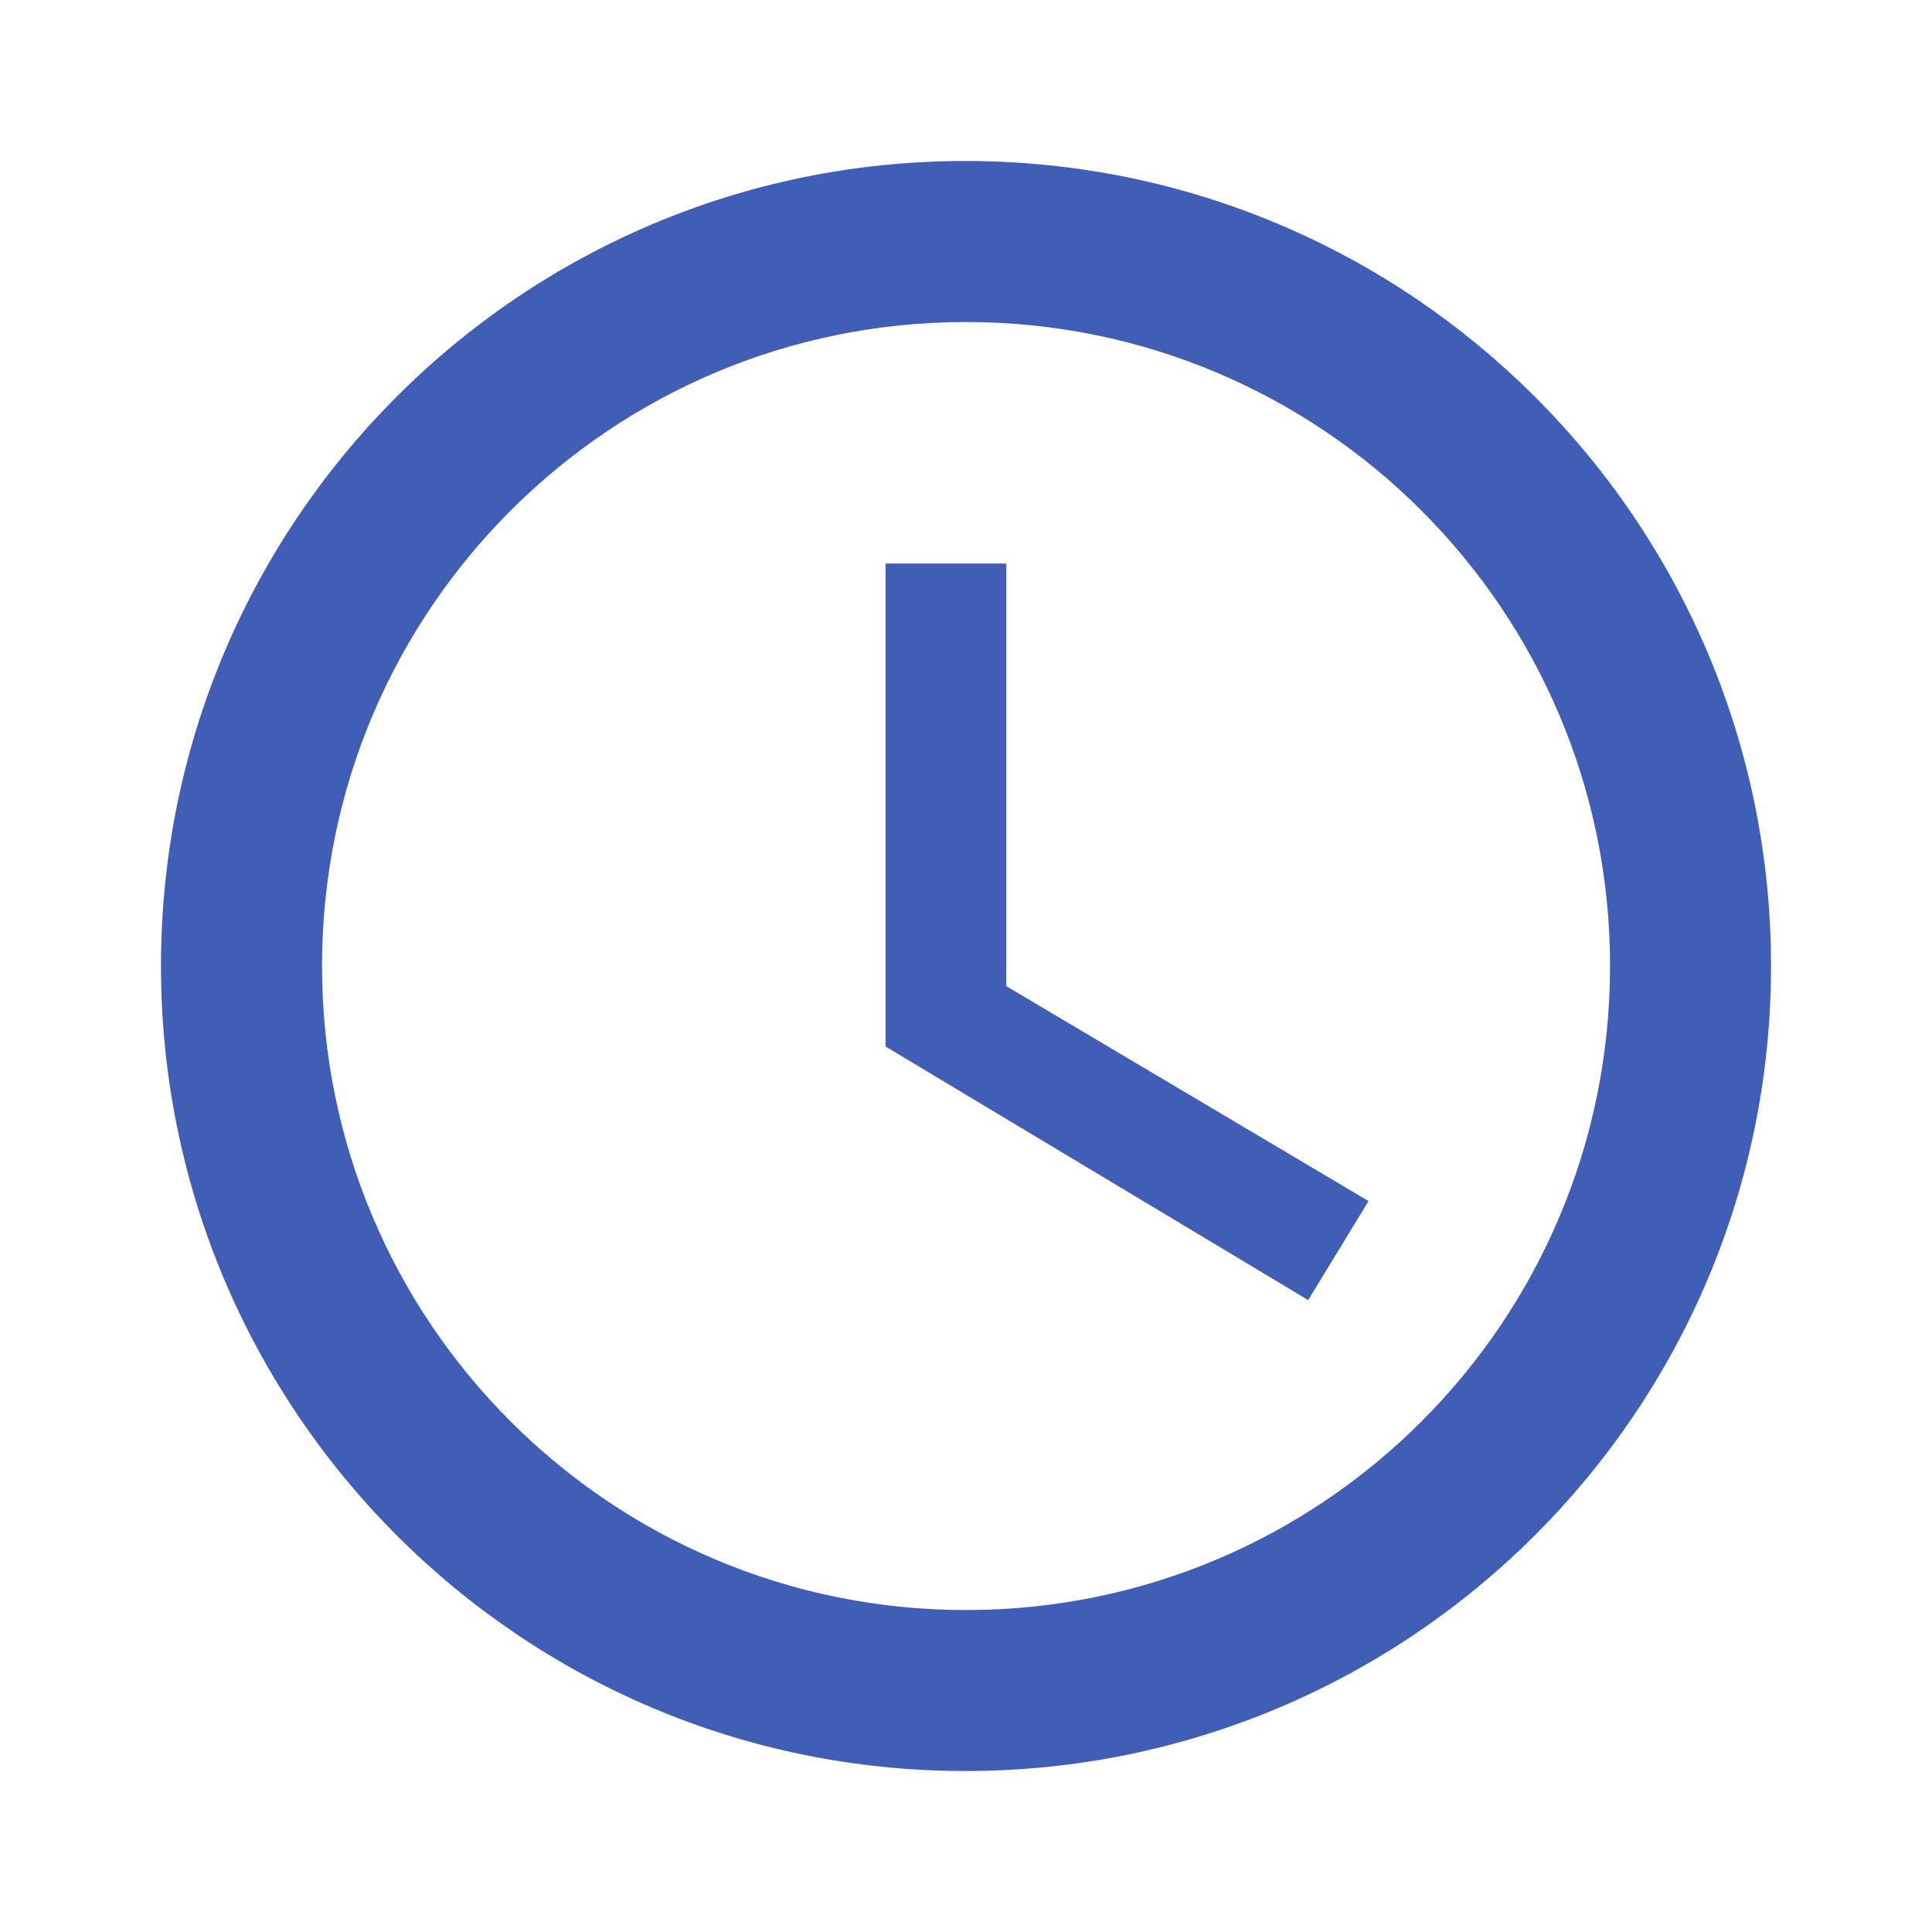
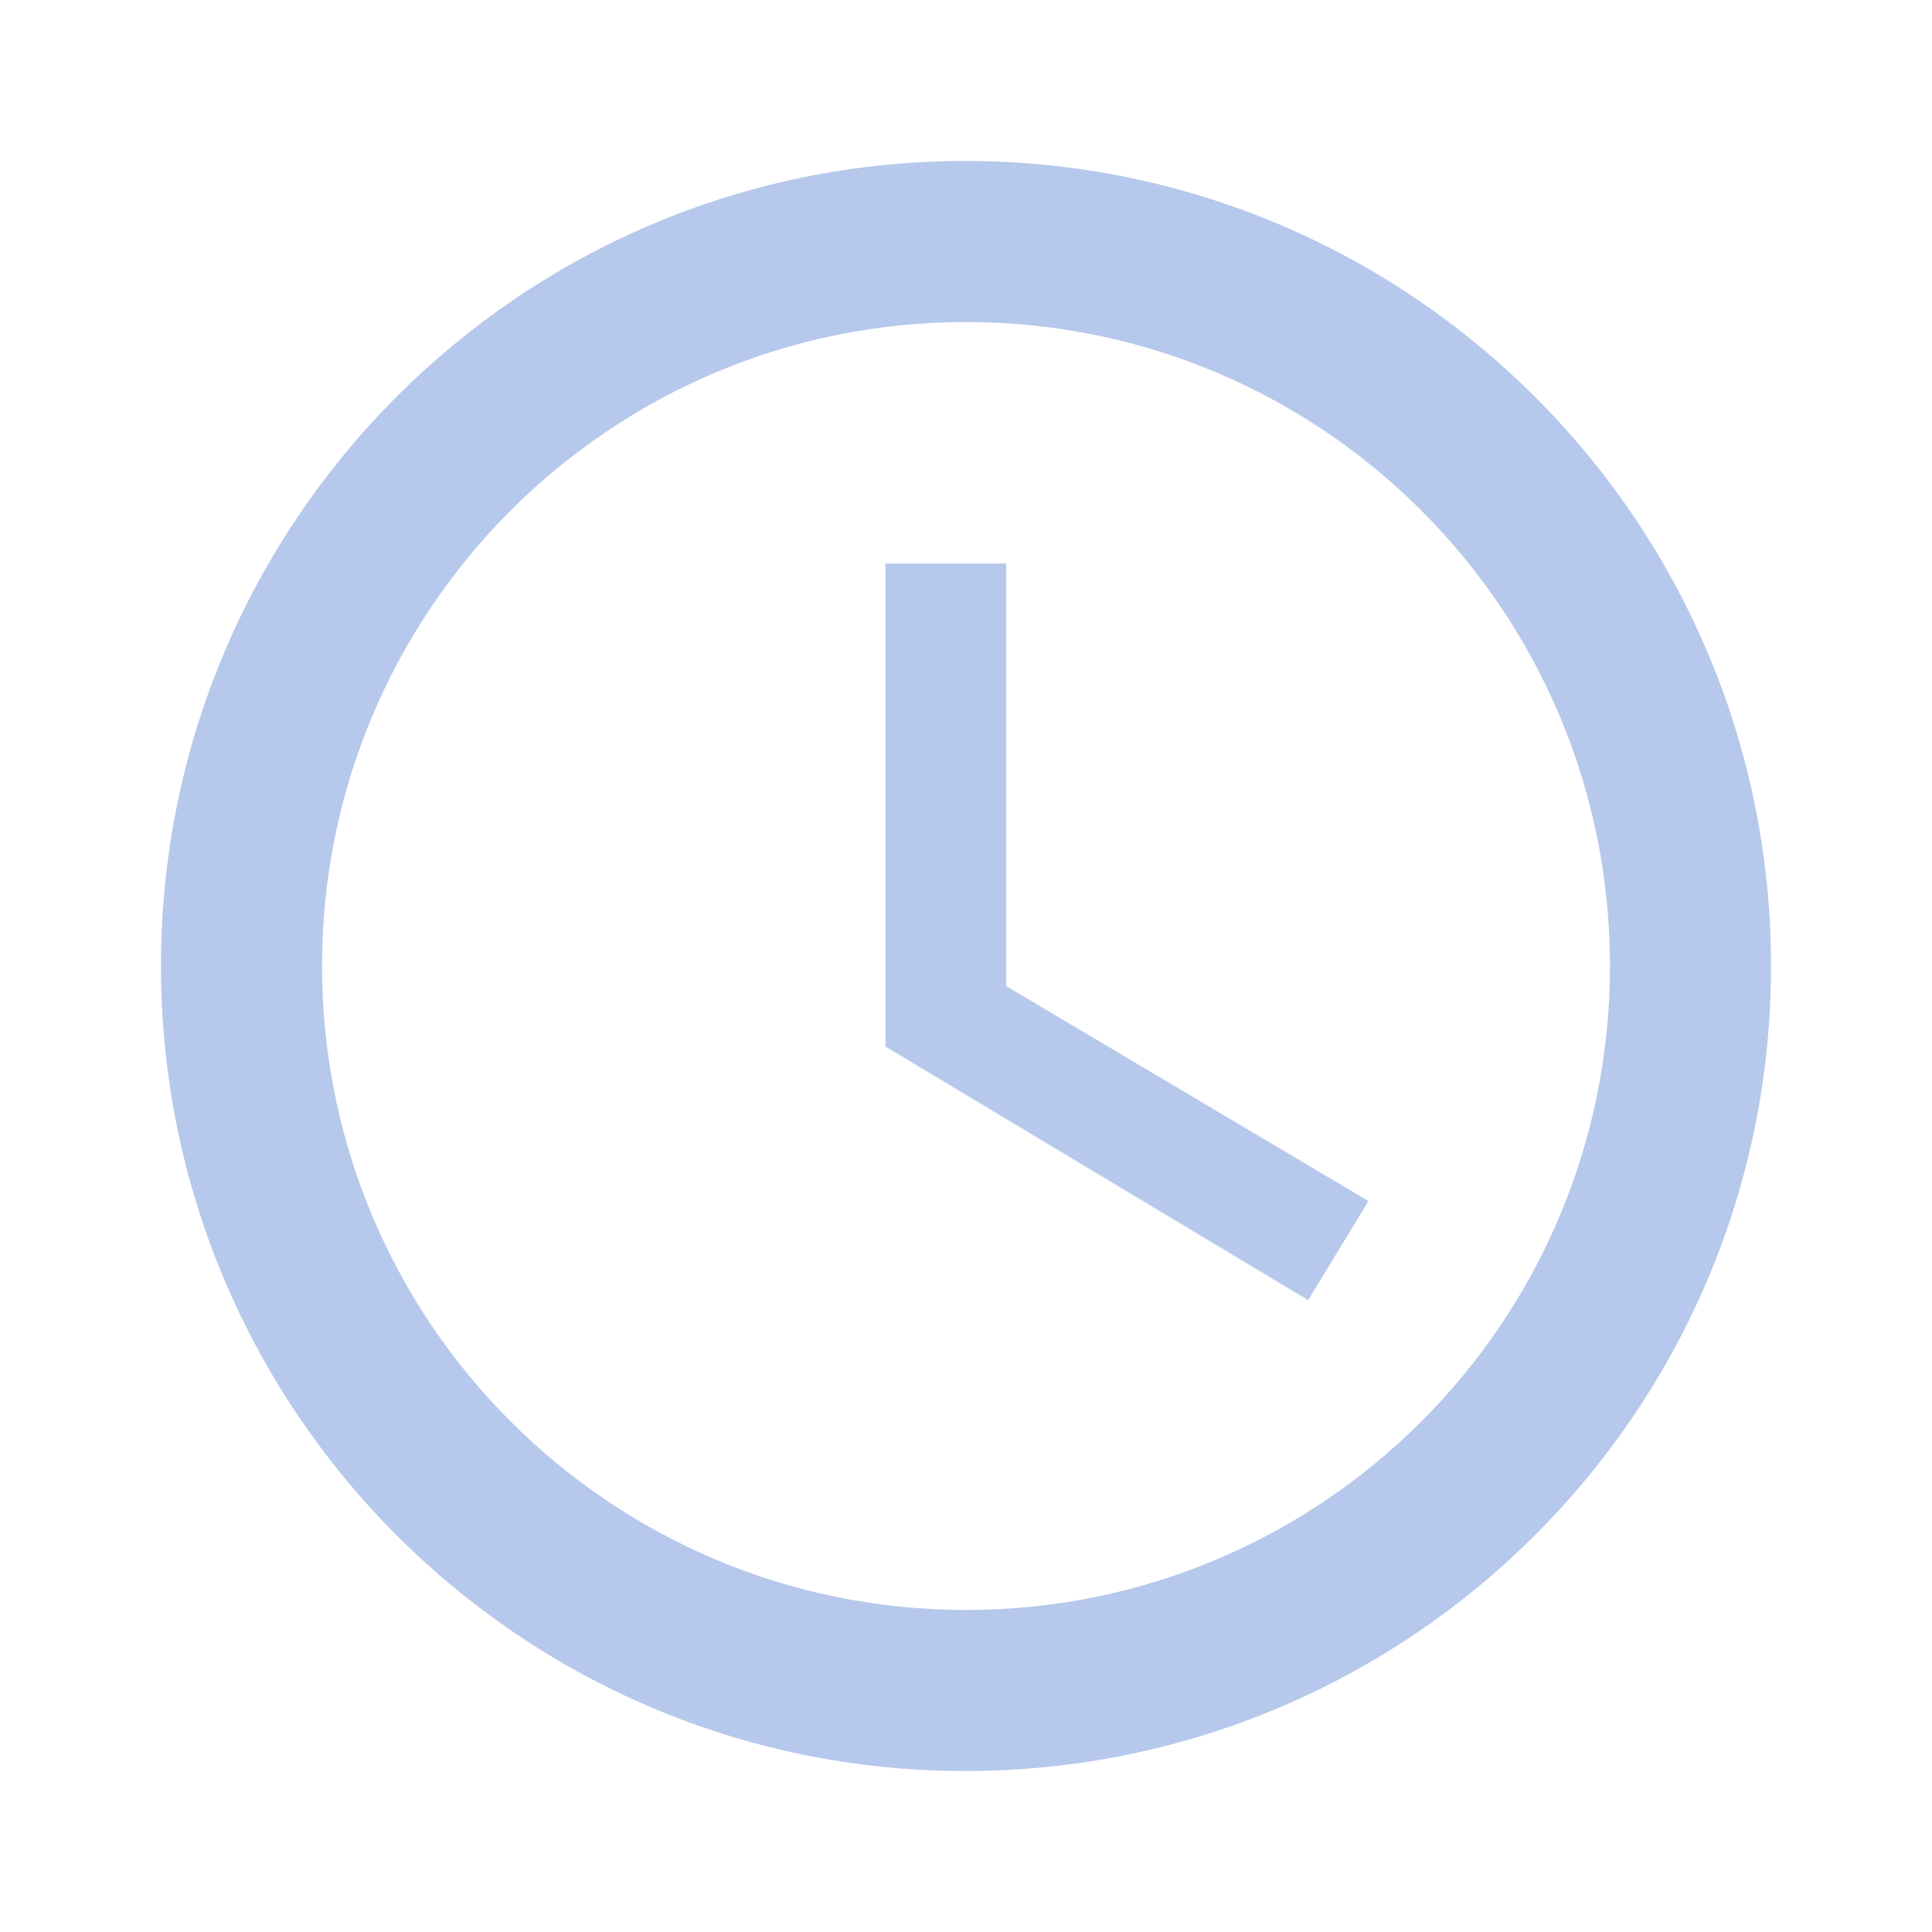
<svg xmlns="http://www.w3.org/2000/svg" width="28" height="28" viewBox="0 0 28 28" fill="none">
-   <path d="M13.989 2.333C7.548 2.333 2.333 7.56 2.333 14C2.333 20.44 7.548 25.667 13.989 25.667C20.44 25.667 25.667 20.44 25.667 14C25.667 7.56 20.44 2.333 13.989 2.333ZM14 23.334C8.844 23.334 4.667 19.157 4.667 14C4.667 8.844 8.844 4.667 14 4.667C19.157 4.667 23.334 8.844 23.334 14C23.334 19.157 19.157 23.334 14 23.334ZM14.584 8.167H12.834V15.167L18.959 18.842L19.834 17.407L14.584 14.292V8.167Z" fill="#415EB6" />
+   <path d="M13.988 2.333C7.548 2.333 2.333 7.56 2.333 14C2.333 20.44 7.548 25.667 13.988 25.667C20.44 25.667 25.667 20.44 25.667 14C25.667 7.56 20.44 2.333 13.988 2.333ZM14 23.333C8.843 23.333 4.667 19.157 4.667 14C4.667 8.843 8.843 4.667 14 4.667C19.157 4.667 23.333 8.843 23.333 14C23.333 19.157 19.157 23.333 14 23.333ZM14.583 8.167H12.833V15.167L18.958 18.842L19.833 17.407L14.583 14.292V8.167Z" fill="#B6C8EB" />
</svg>
